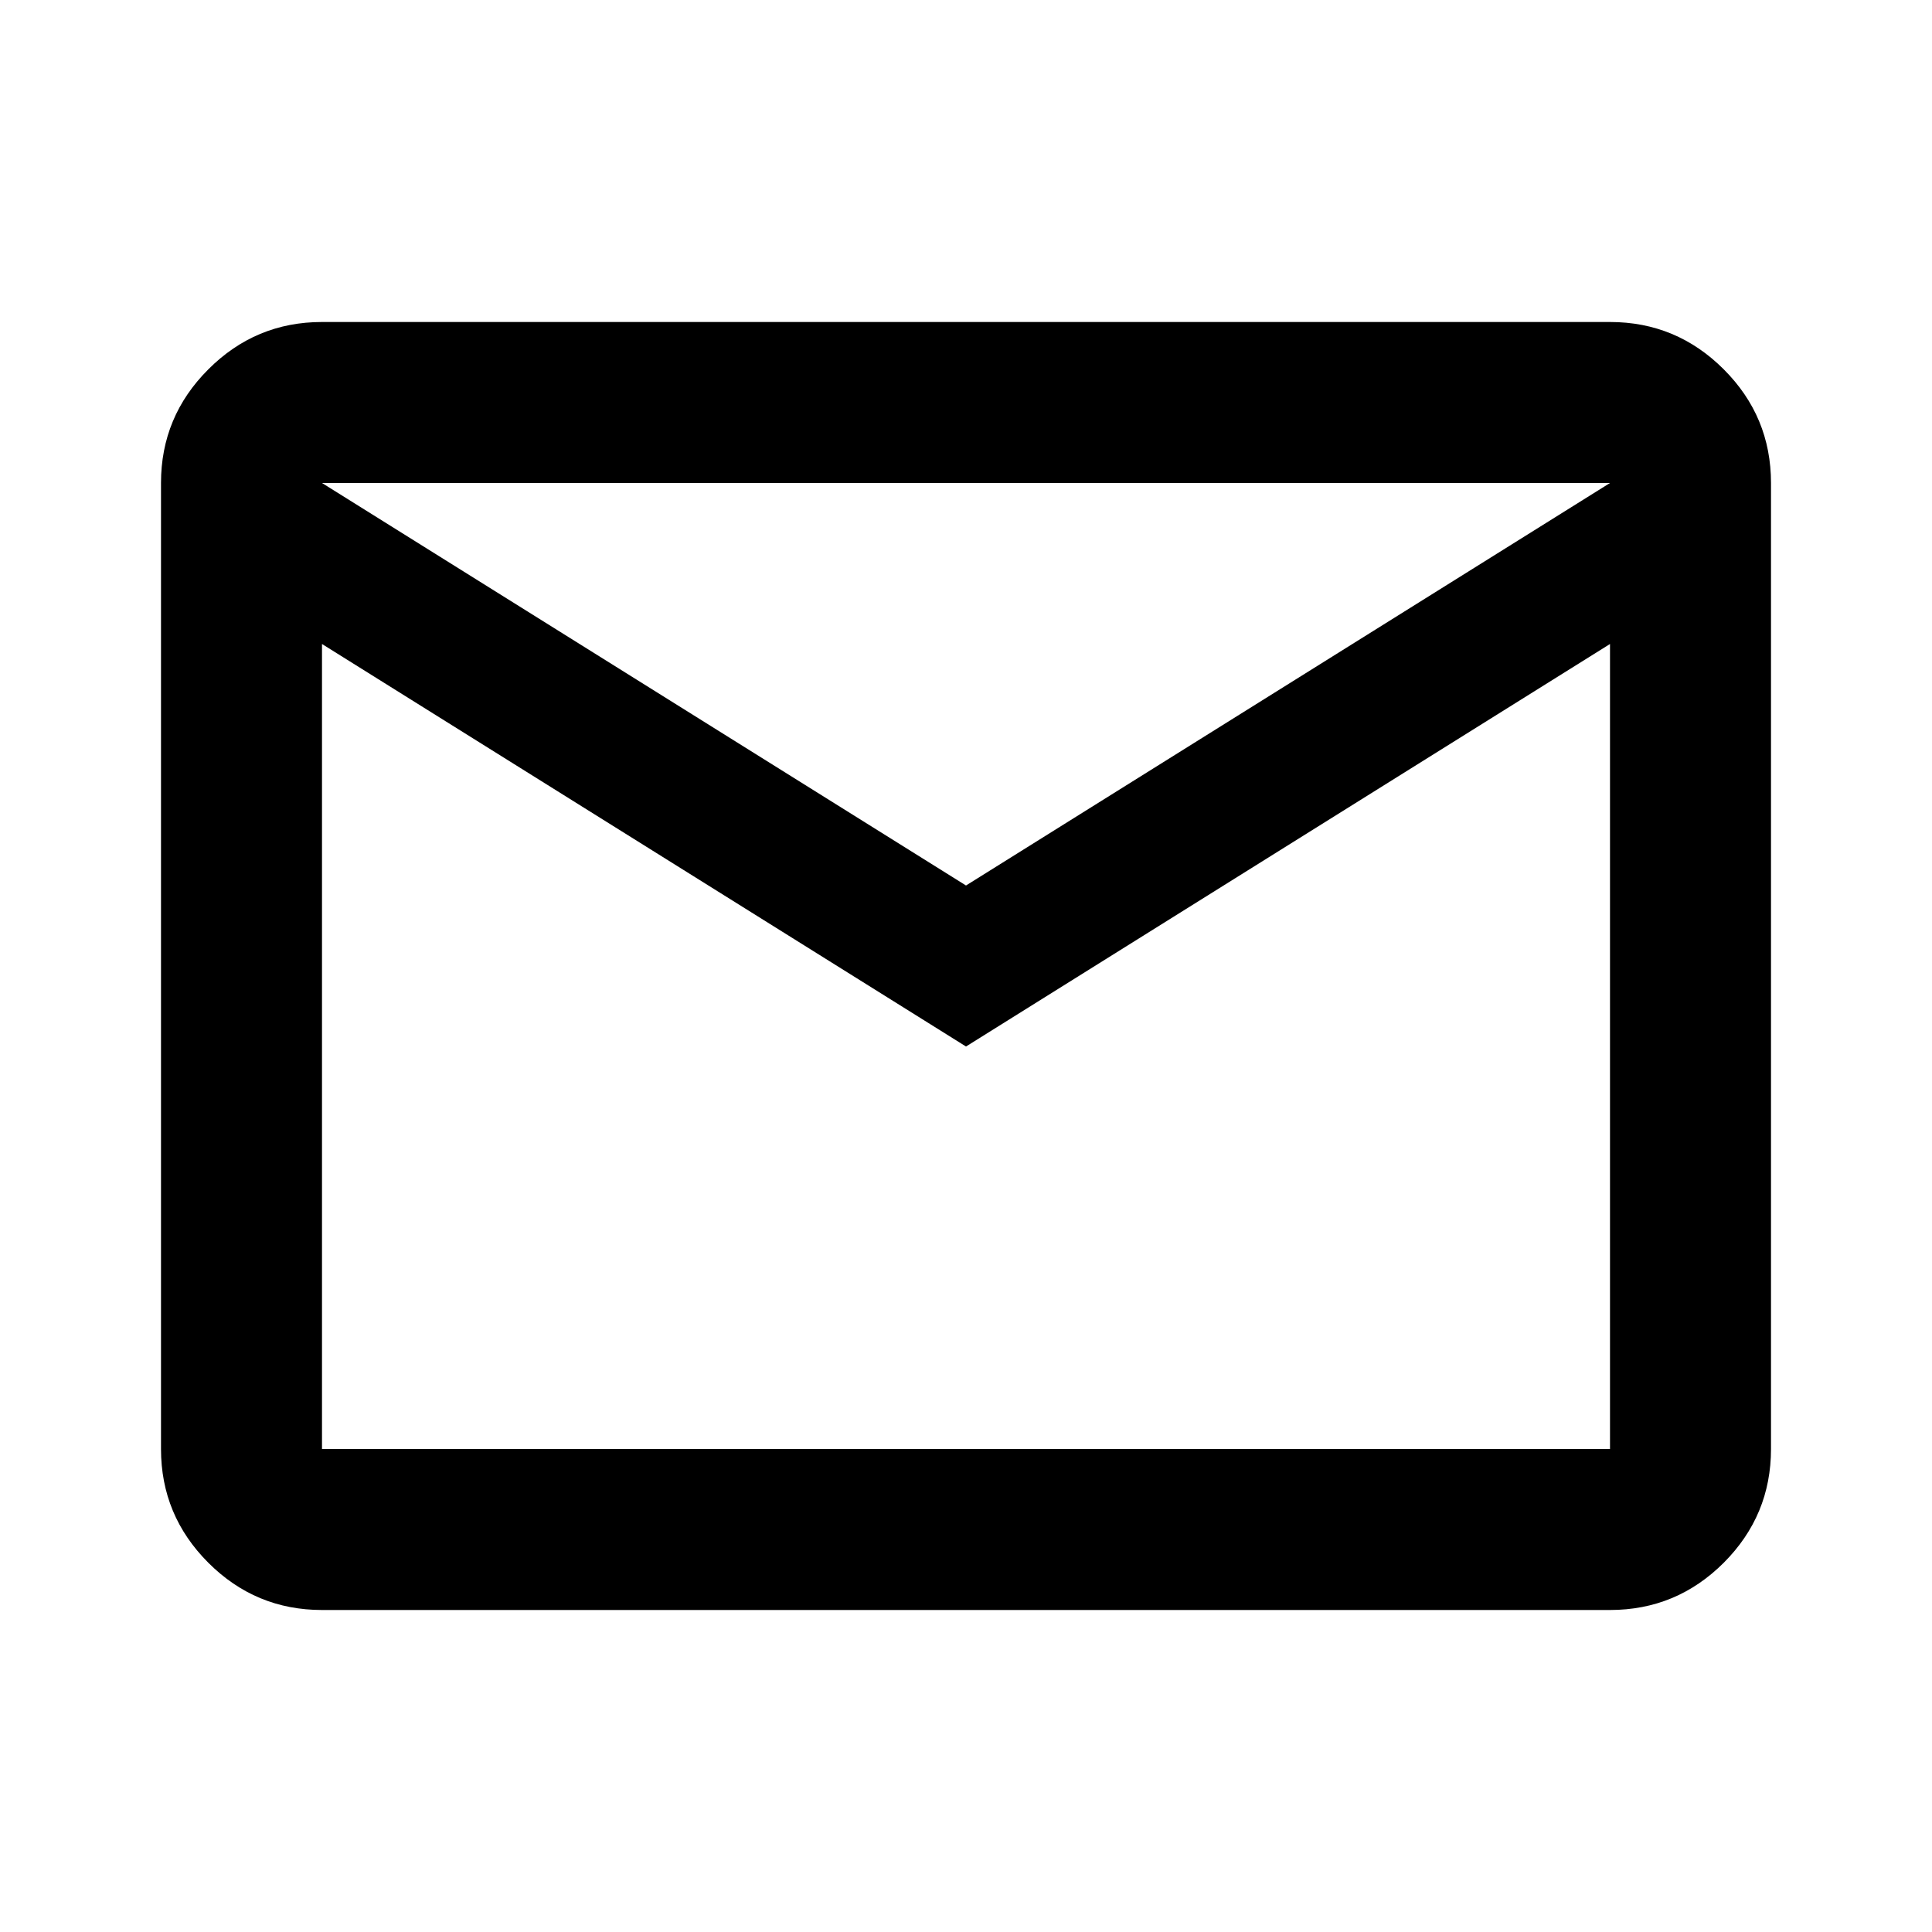
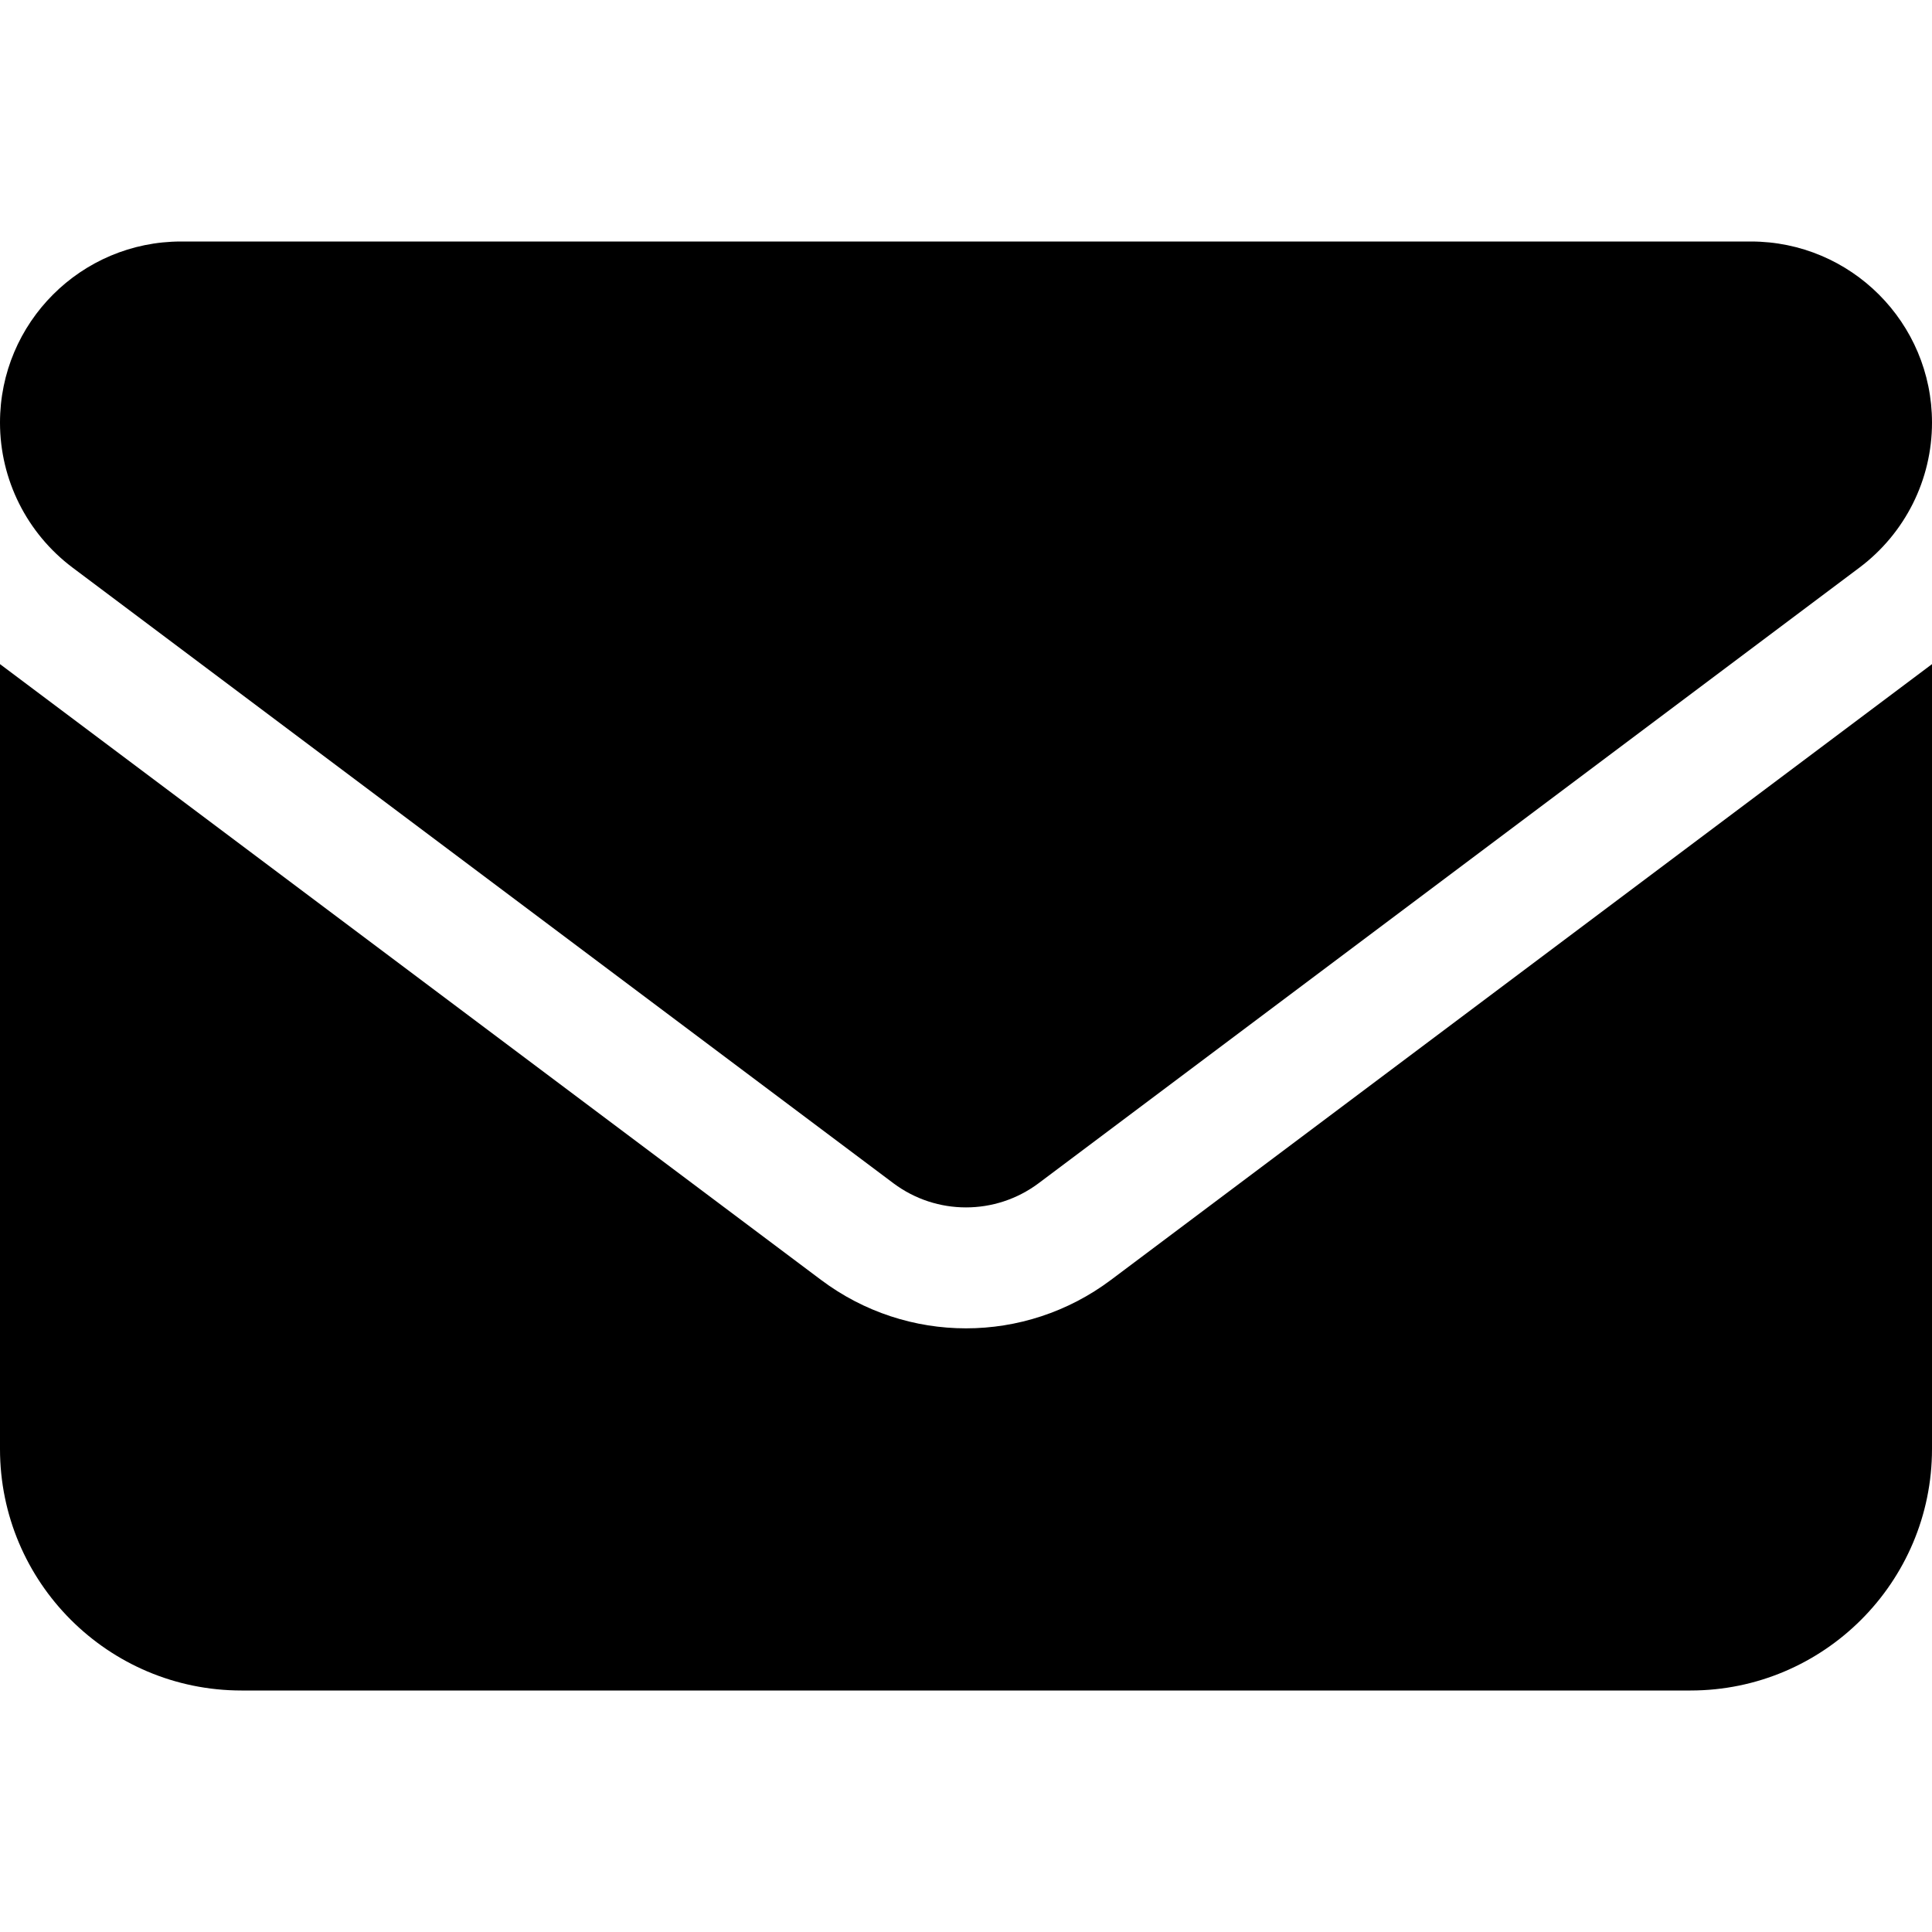
- <svg xmlns="http://www.w3.org/2000/svg" height="24" width="24">
-   <path d="M4 20q-.825 0-1.412-.587Q2 18.825 2 18V6q0-.825.588-1.412Q3.175 4 4 4h16q.825 0 1.413.588Q22 5.175 22 6v12q0 .825-.587 1.413Q20.825 20 20 20Zm8-7L4 8v10h16V8Zm0-2 8-5H4ZM4 8V6v12Z" />
+ <svg xmlns="http://www.w3.org/2000/svg" viewBox="0 0 512 512">
+   <path d="M464 64C490.5 64 512 85.49 512 112C512 127.1 504.9 141.3 492.8 150.4L275.2 313.6C263.8 322.1 248.2 322.1 236.8 313.6L19.2 150.4C7.113 141.3 0 127.1 0 112C0 85.49 21.49 64 48 64H464zM217.6 339.2C240.4 356.3 271.6 356.3 294.4 339.2L512 176V384C512 419.3 483.3 448 448 448H64C28.65 448 0 419.3 0 384V176L217.6 339.2z" />
</svg>
